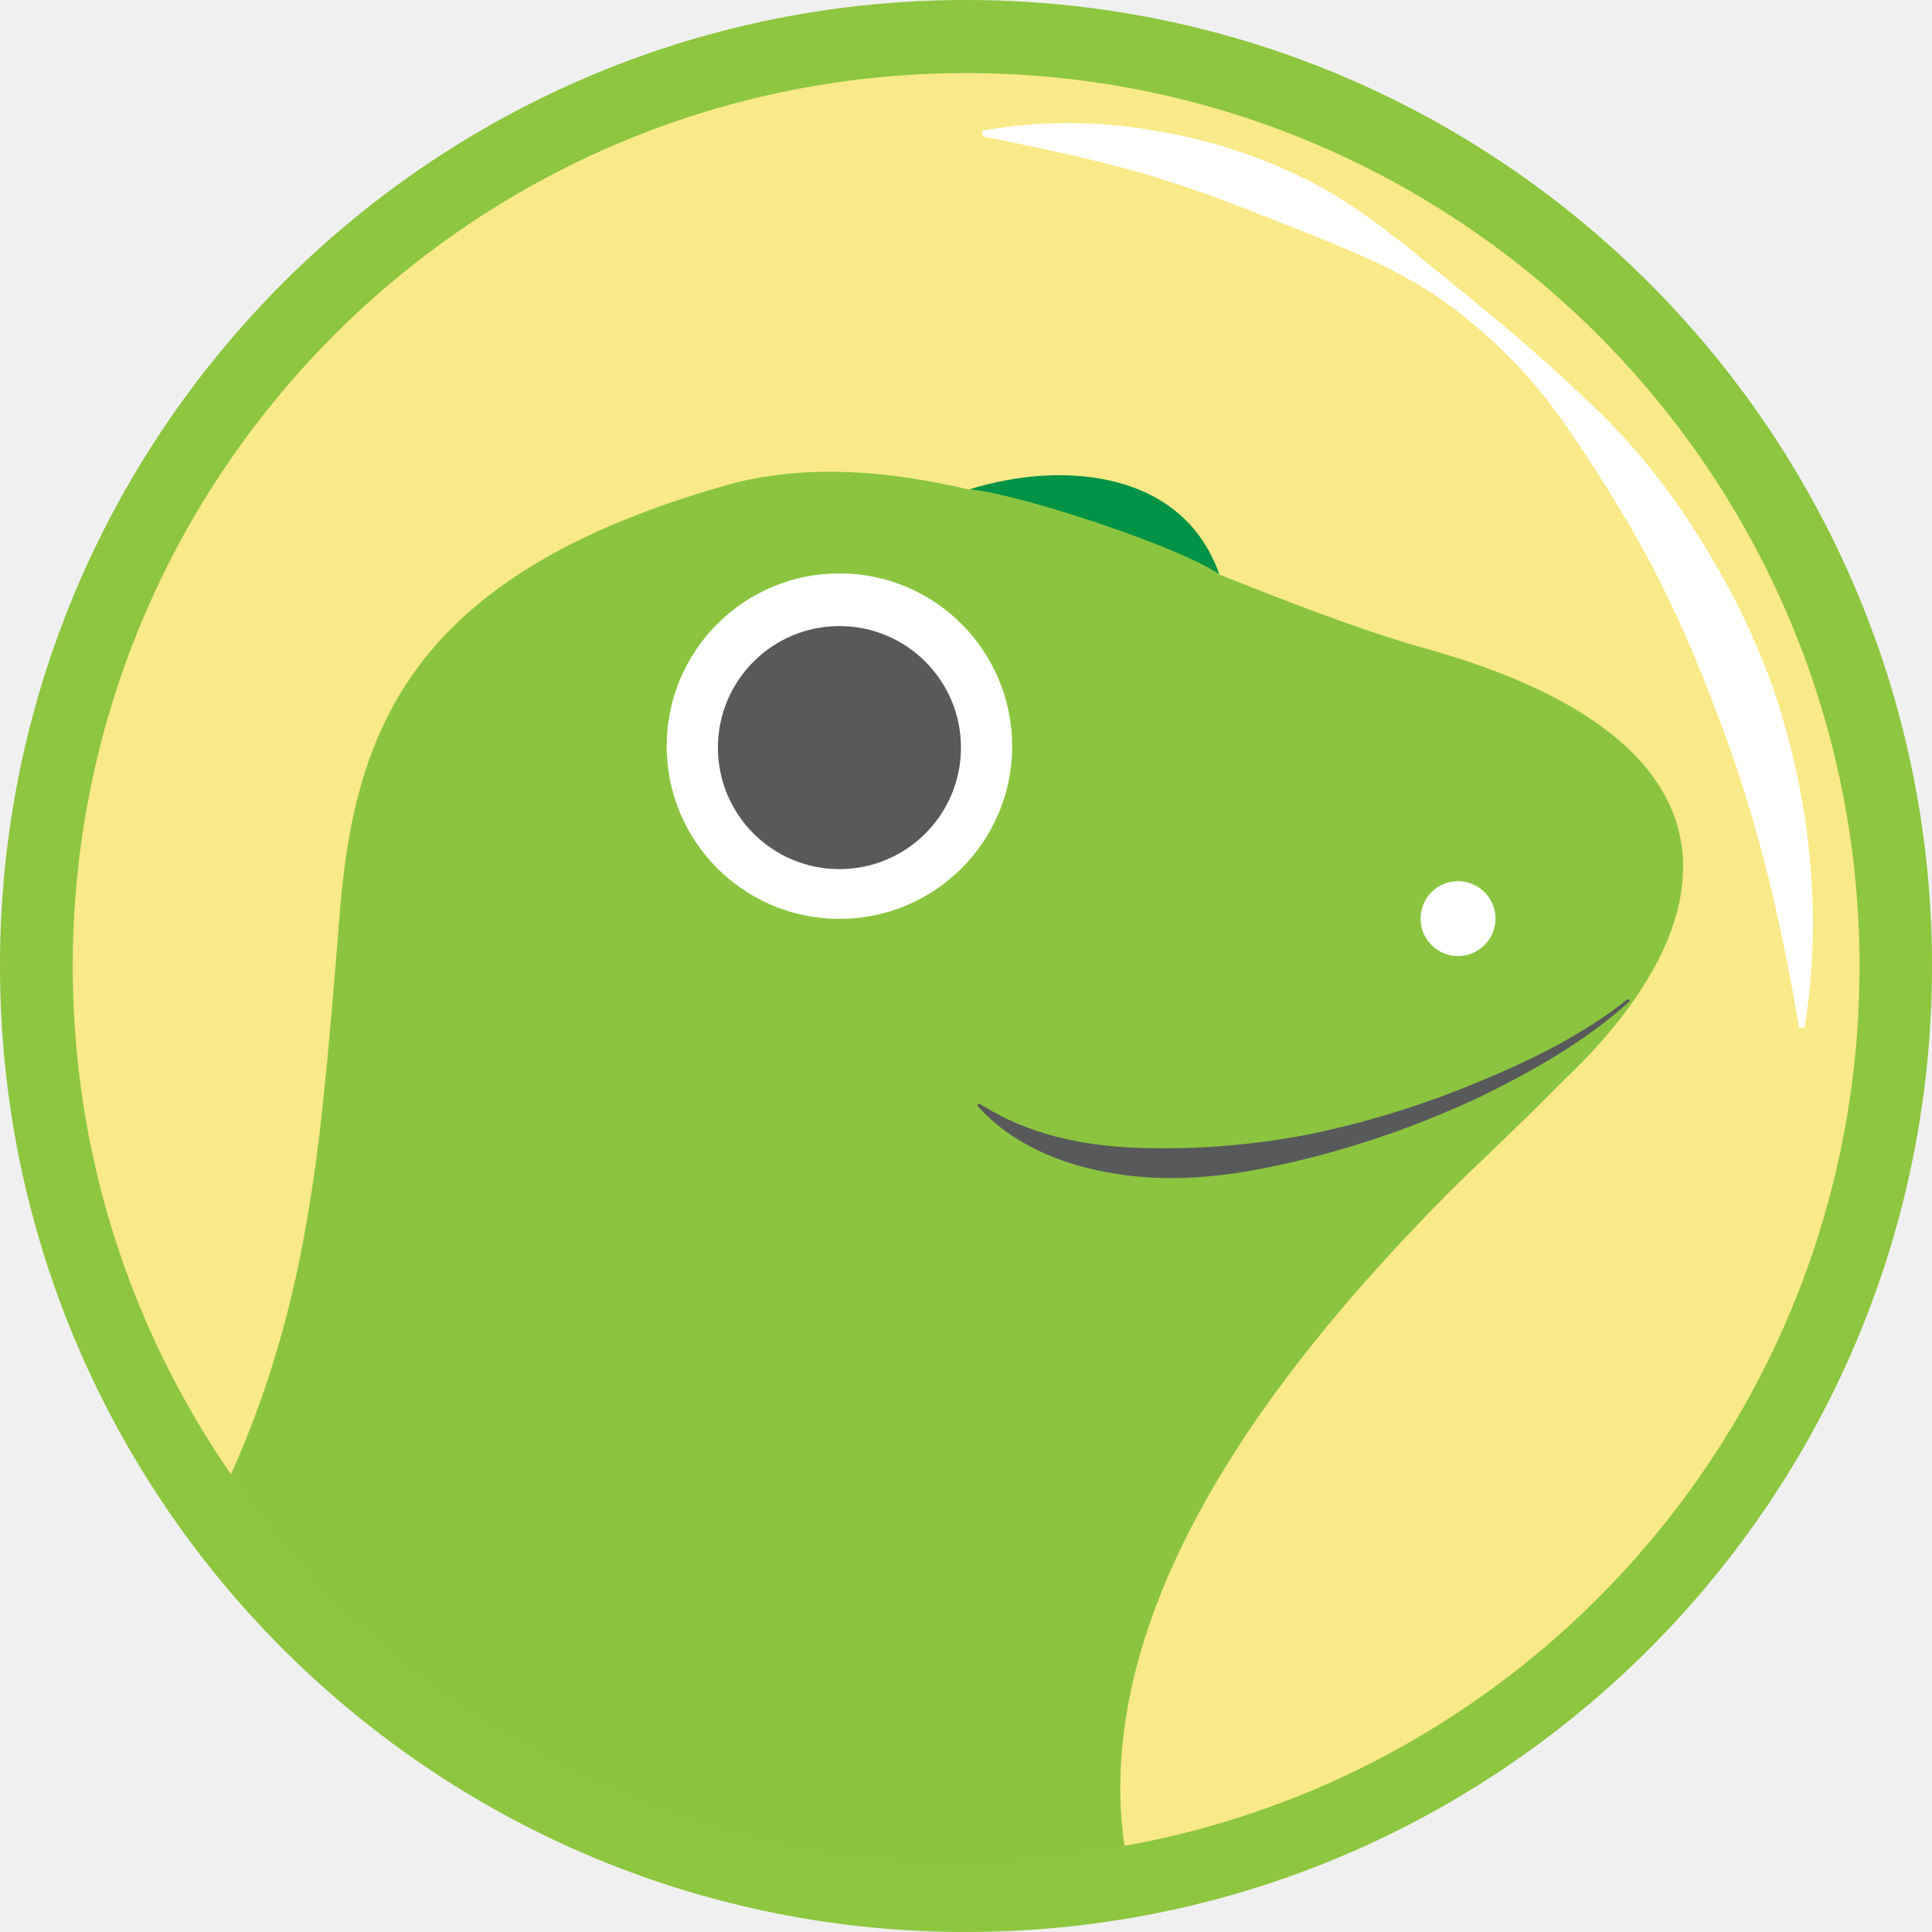
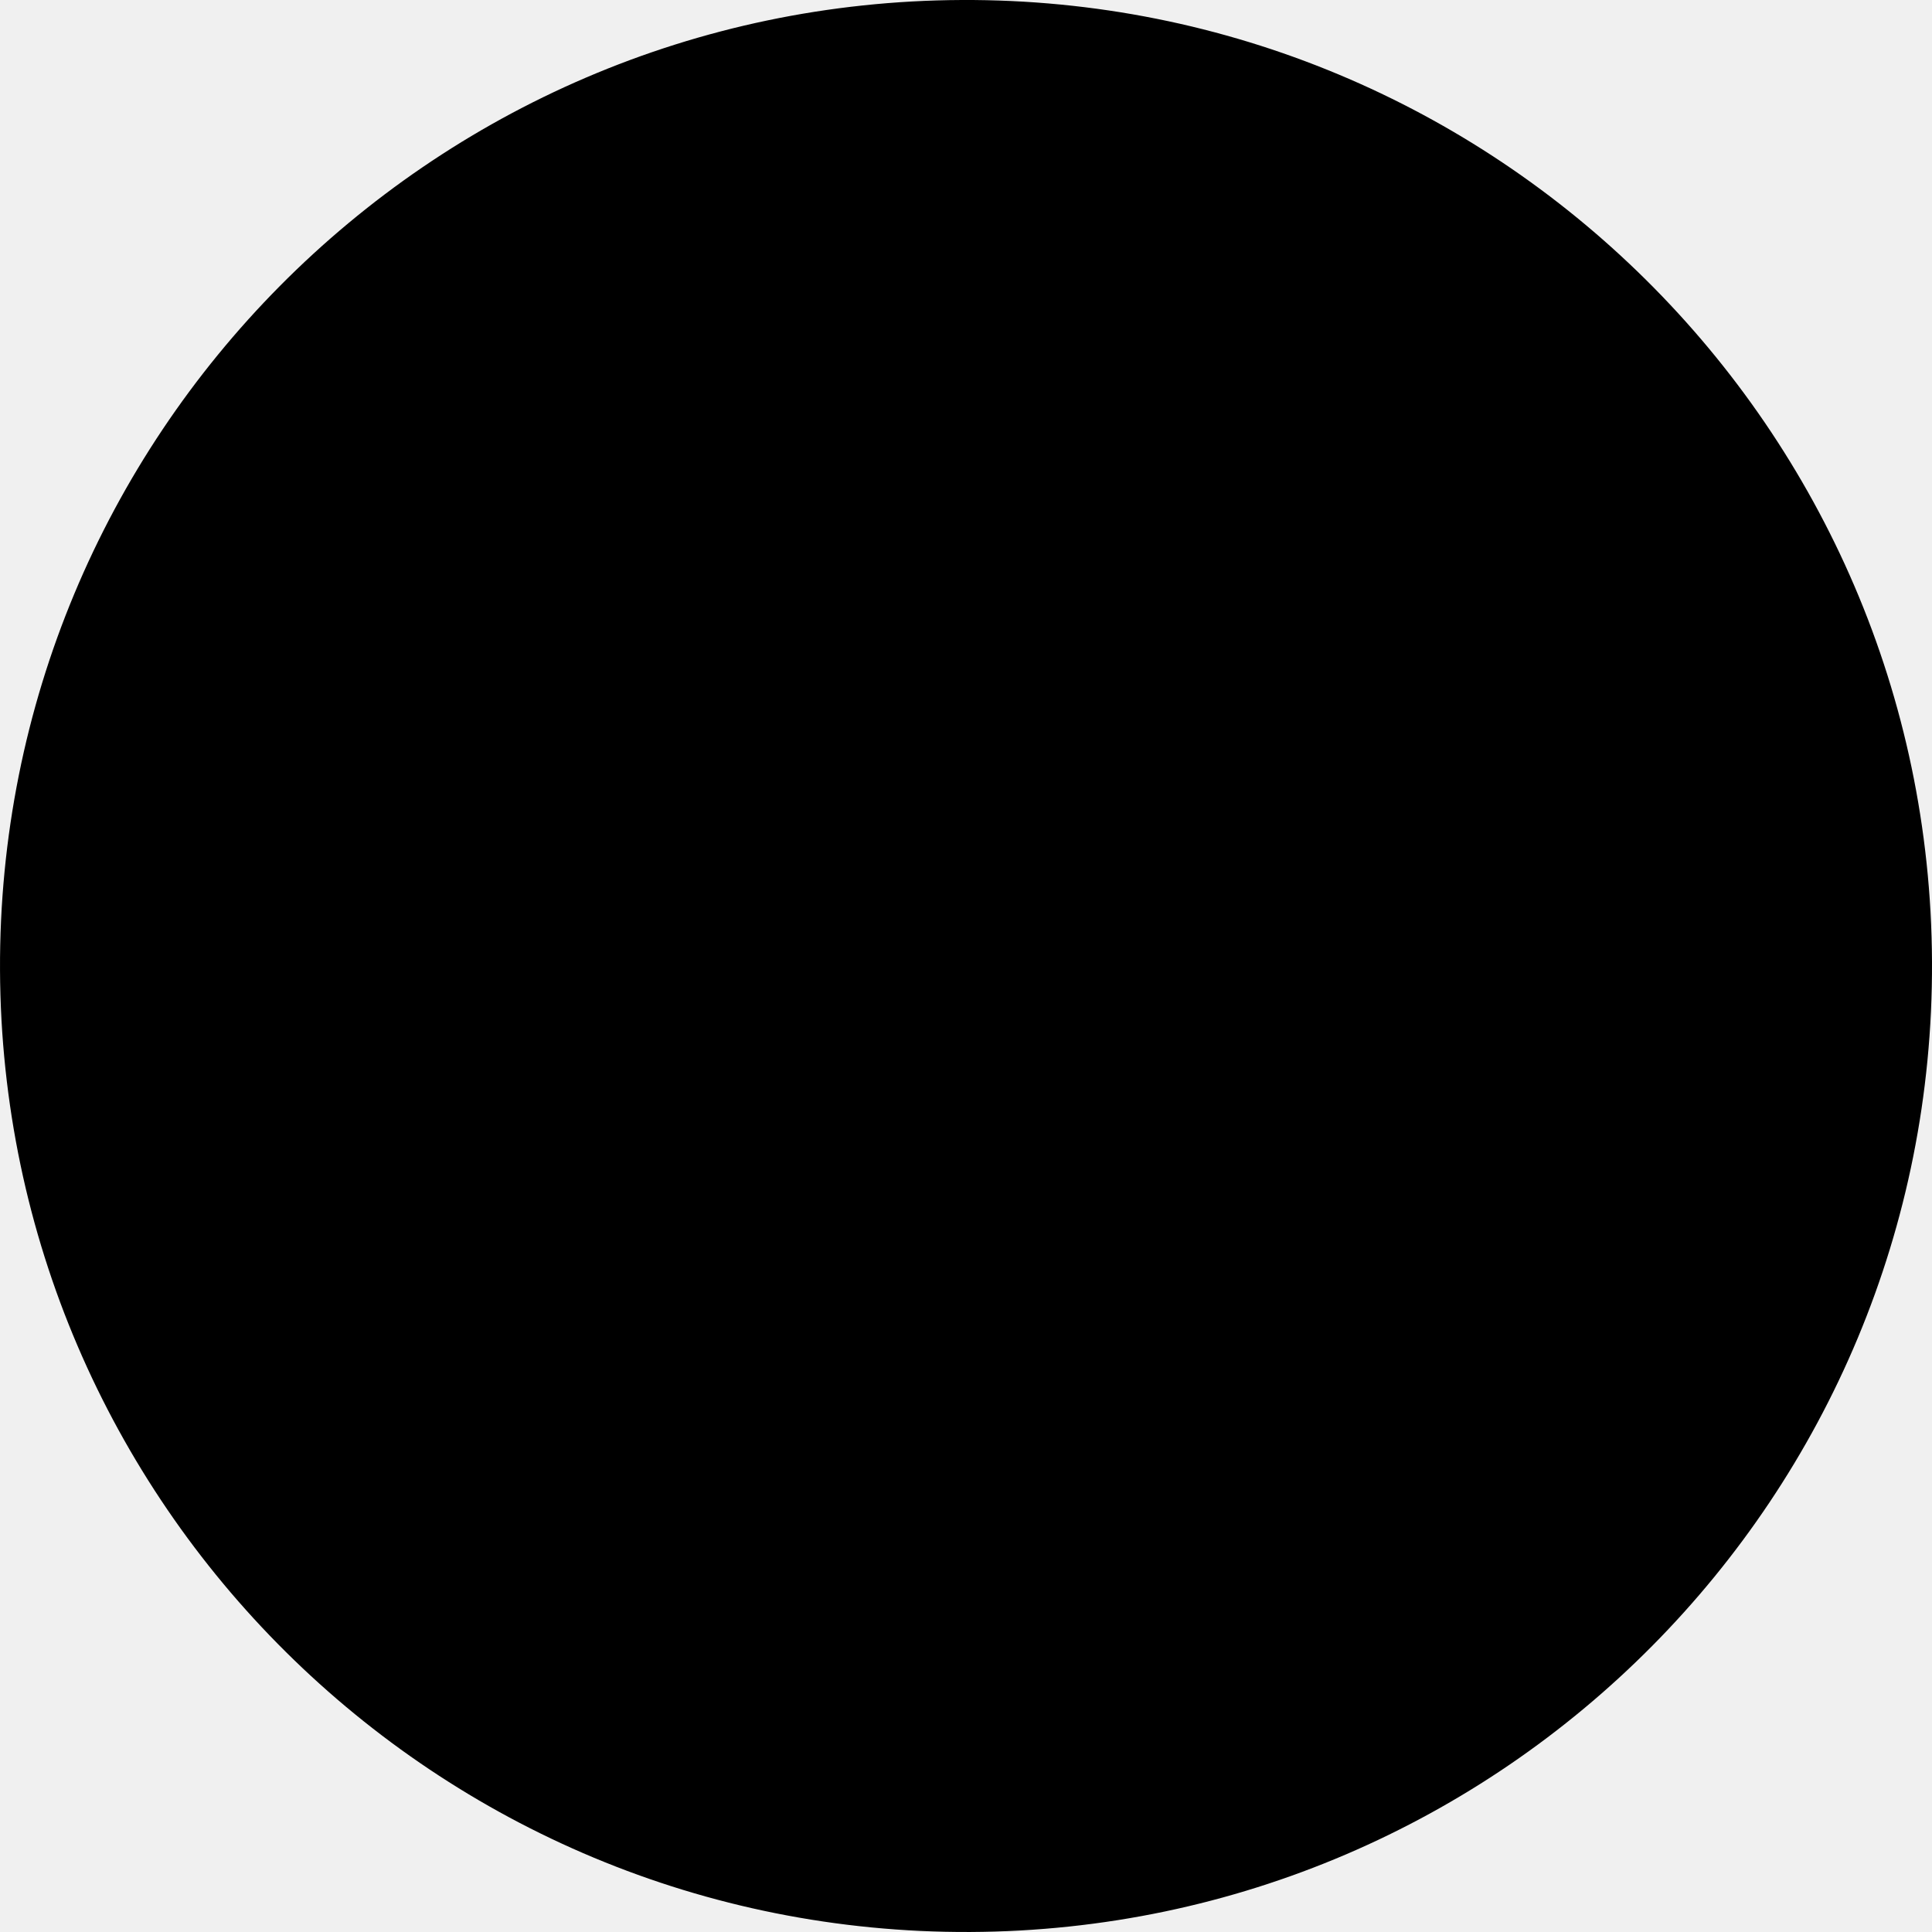
<svg xmlns="http://www.w3.org/2000/svg" id="Layer_1" data-name="Layer 1" viewBox="0 0 276 276">
-   <defs>
-     <style>.cls-1{fill:#8dc63f;}.cls-2{fill:#f9e988;}.cls-3{fill:#fff;}.cls-4{fill:#8bc53f;}.cls-5{fill:#009345;}.cls-6{fill:#58595b;}</style>
-   </defs>
  <g id="Coin_Gecko_AI" data-name="Coin Gecko AI">
    <path class="cls-1" d="M276,137.39A138,138,0,1,1,137.39,0h0A138,138,0,0,1,276,137.39Z" transform="translate(0 0)" />
    <path class="cls-2" d="M265.65,137.44a127.63,127.63,0,1,1-128.21-127h0A127.65,127.65,0,0,1,265.65,137.44Z" transform="translate(0 0)" />
    <path class="cls-3" d="M140.35,18.66a70.18,70.18,0,0,1,24.53,0,74.75,74.75,0,0,1,23.43,7.85c7.28,4,13.57,9.43,19.83,14.52s12.49,10.3,18.42,16a93.32,93.32,0,0,1,15.71,19,108.28,108.28,0,0,1,11,22.17c5.33,15.66,7.18,32.53,4.52,48.62H257c-2.67-15.95-6.29-31.15-12-45.61A177.51,177.51,0,0,0,235.56,80,209.1,209.1,0,0,0,223.14,60a72.31,72.31,0,0,0-16.64-16.8c-6.48-4.62-13.93-7.61-21.14-10.45S171,27,163.48,24.84s-15.16-3.78-23.14-5.35Z" transform="translate(0 0)" />
    <path class="cls-4" d="M202.74,92.39c-9.26-2.68-18.86-6.48-28.58-10.32-.56-2.44-2.72-5.48-7.09-9.19-6.35-5.51-18.28-5.37-28.59-2.93-11.38-2.68-22.62-3.63-33.41-1C16.82,93.26,66.86,152.57,34.46,212.19c4.61,9.78,54.3,66.84,126.2,51.53,0,0-24.59-59.09,30.9-87.45C236.57,153.18,269.09,110.46,202.74,92.39Z" transform="translate(0 0)" />
    <path class="cls-3" d="M213.64,131.2a5.35,5.35,0,1,1-5.38-5.32A5.36,5.36,0,0,1,213.64,131.2Z" transform="translate(0 0)" />
    <path class="cls-5" d="M138.48,69.91c6.43.46,29.68,8,35.68,12.12-5-14.5-21.83-16.43-35.68-12.12Z" transform="translate(0 0)" />
    <path class="cls-3" d="M144.6,106.58a24.68,24.68,0,1,1-24.69-24.67h0a24.68,24.68,0,0,1,24.68,24.66Z" transform="translate(0 0)" />
    <path class="cls-6" d="M137.28,106.8a17.36,17.36,0,1,1-17.36-17.36h0A17.36,17.36,0,0,1,137.28,106.8Z" transform="translate(0 0)" />
    <path class="cls-4" d="M233.63,142.08c-20,14.09-42.74,24.78-75,24.78-15.1,0-18.16-16-28.14-8.18-5.15,4.06-23.31,13.14-37.72,12.45S55,162,48.49,131.23C45.91,162,44.59,184.65,33,210.62c23,36.83,77.84,65.24,127.62,53C155.31,226.27,188,189.69,206.34,171c7-7.09,20.3-18.66,27.29-28.91Z" transform="translate(0 0)" />
    <path class="cls-6" d="M232.85,143c-6.21,5.66-13.6,9.85-21.12,13.55a134.9,134.9,0,0,1-23.7,8.63c-8.16,2.11-16.67,3.7-25.29,2.92s-17.43-3.71-23.14-10.17l.27-.31c7,4.54,15.08,6.14,23.12,6.37a108.27,108.27,0,0,0,24.3-2,132.71,132.71,0,0,0,23.61-7.3c7.63-3.15,15.18-6.8,21.68-12Z" transform="translate(0 0)" />
  </g>
</svg>
